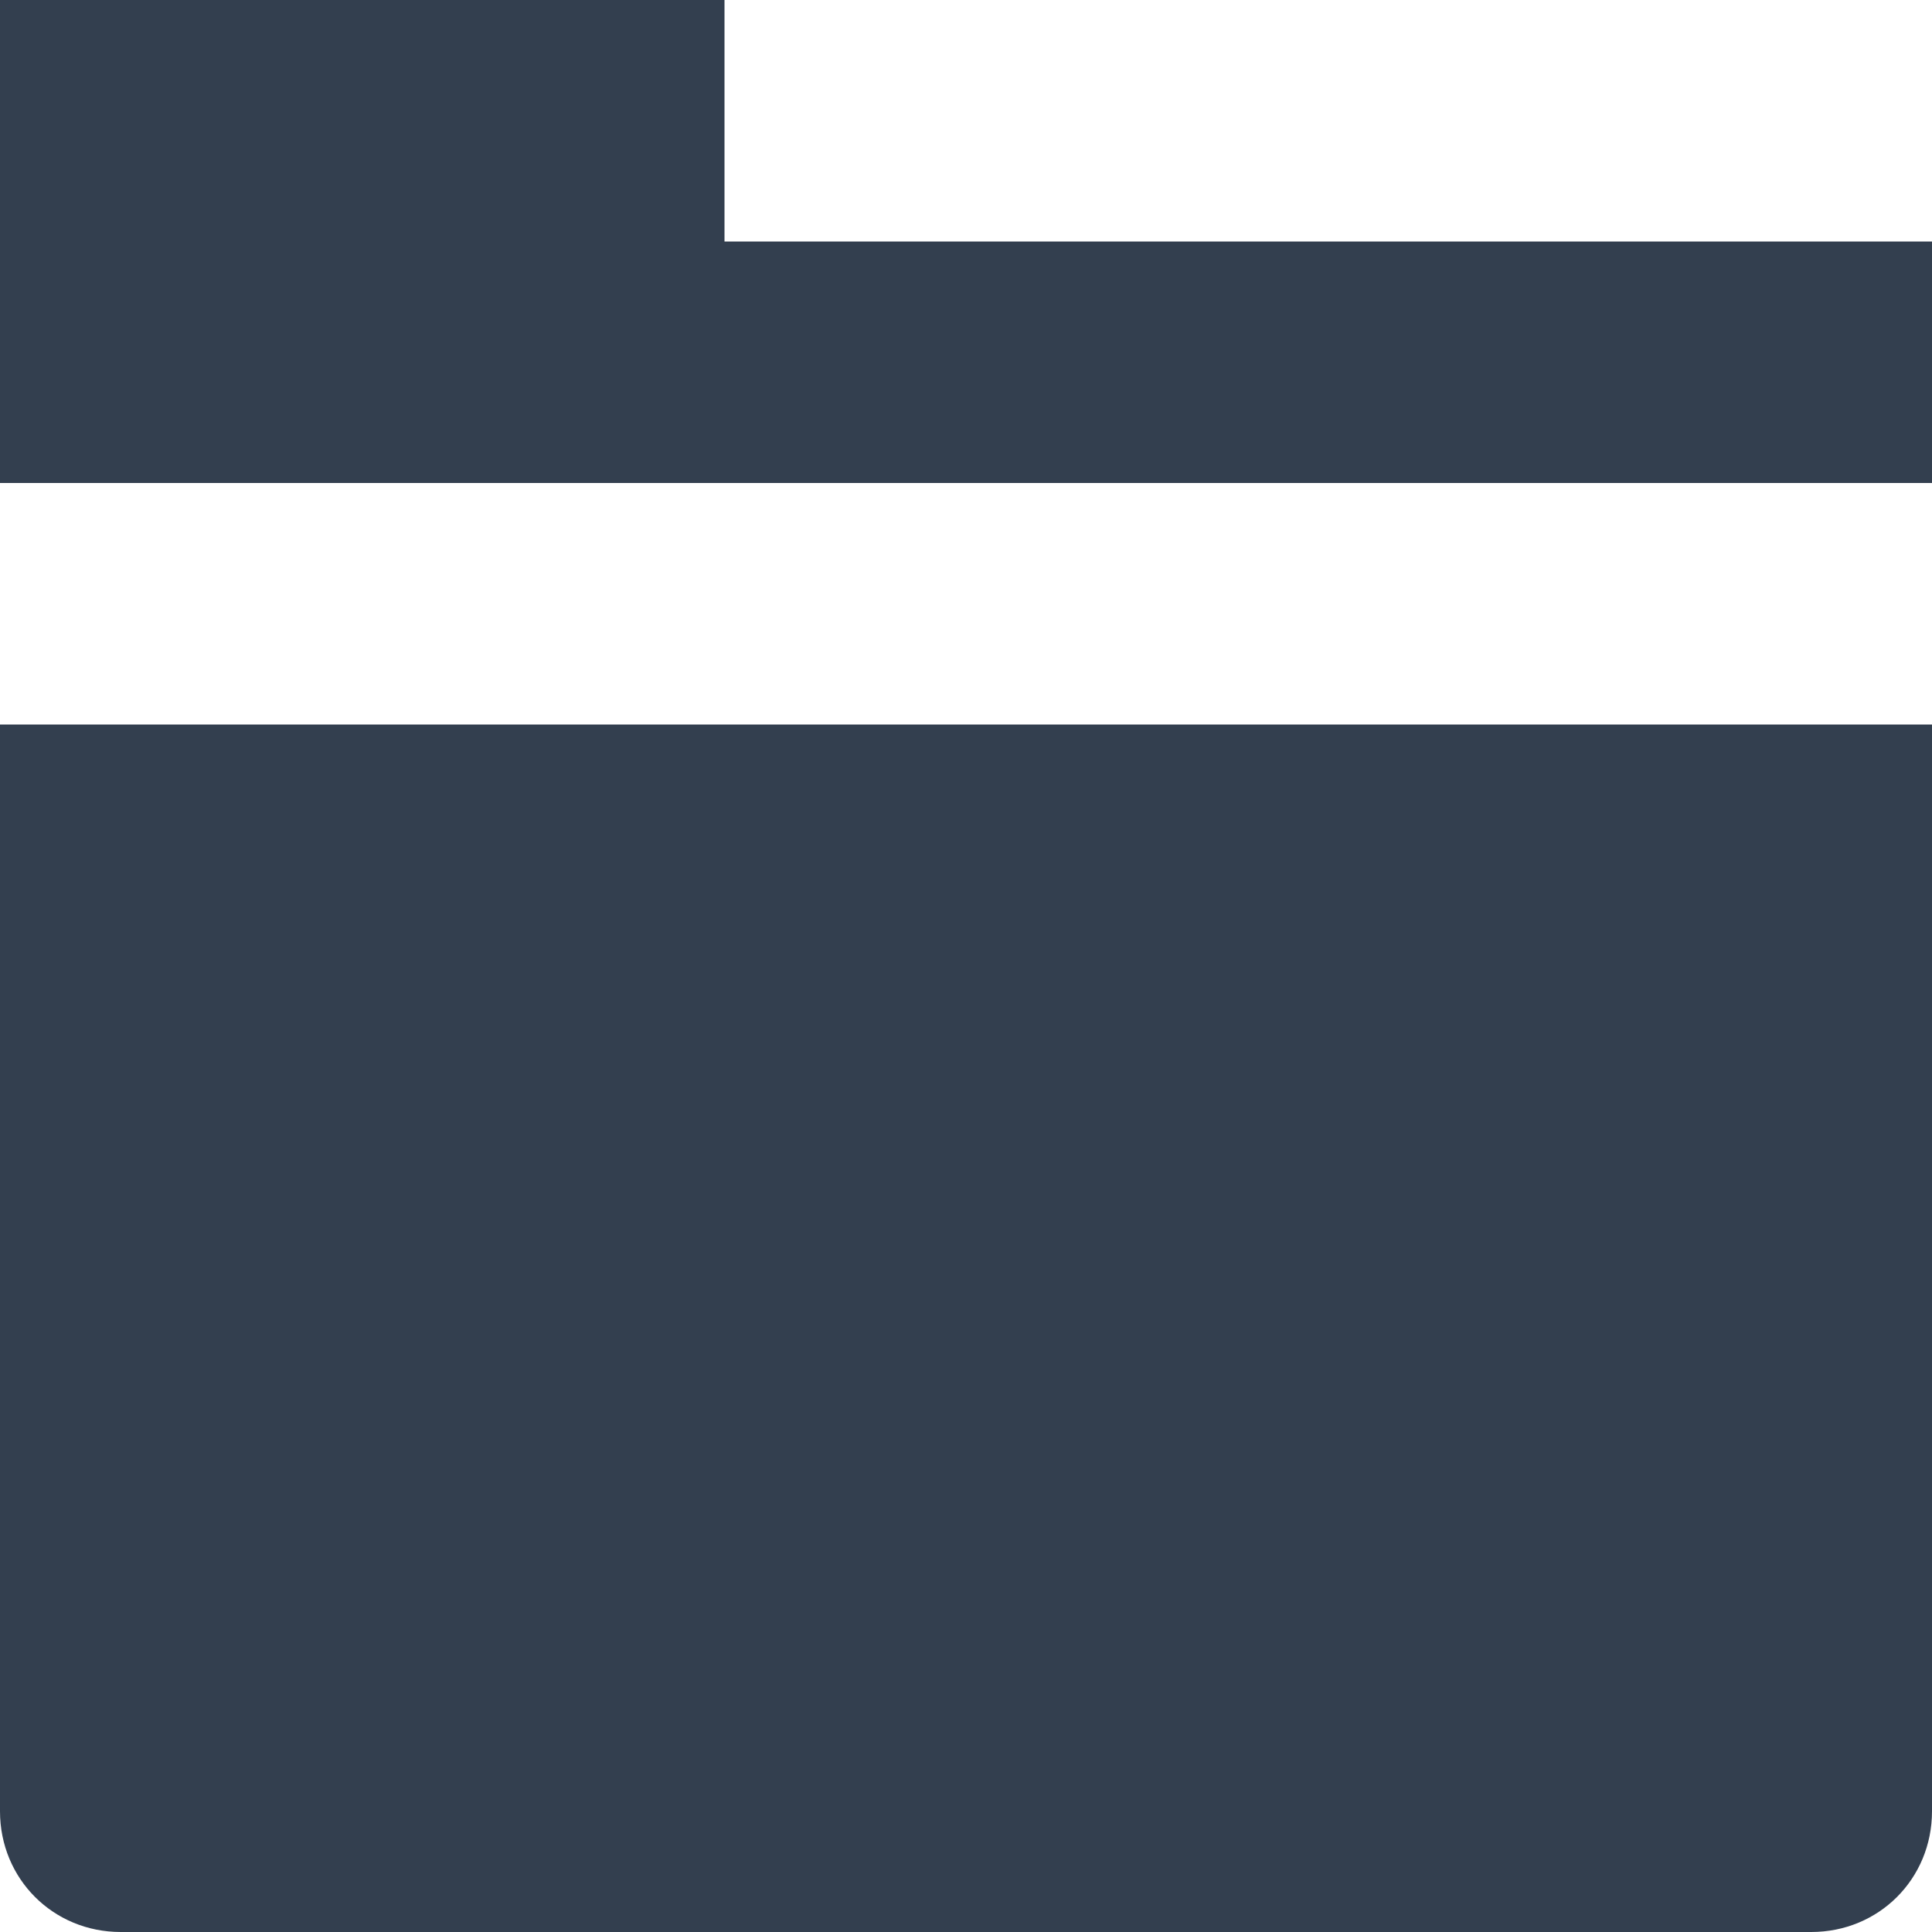
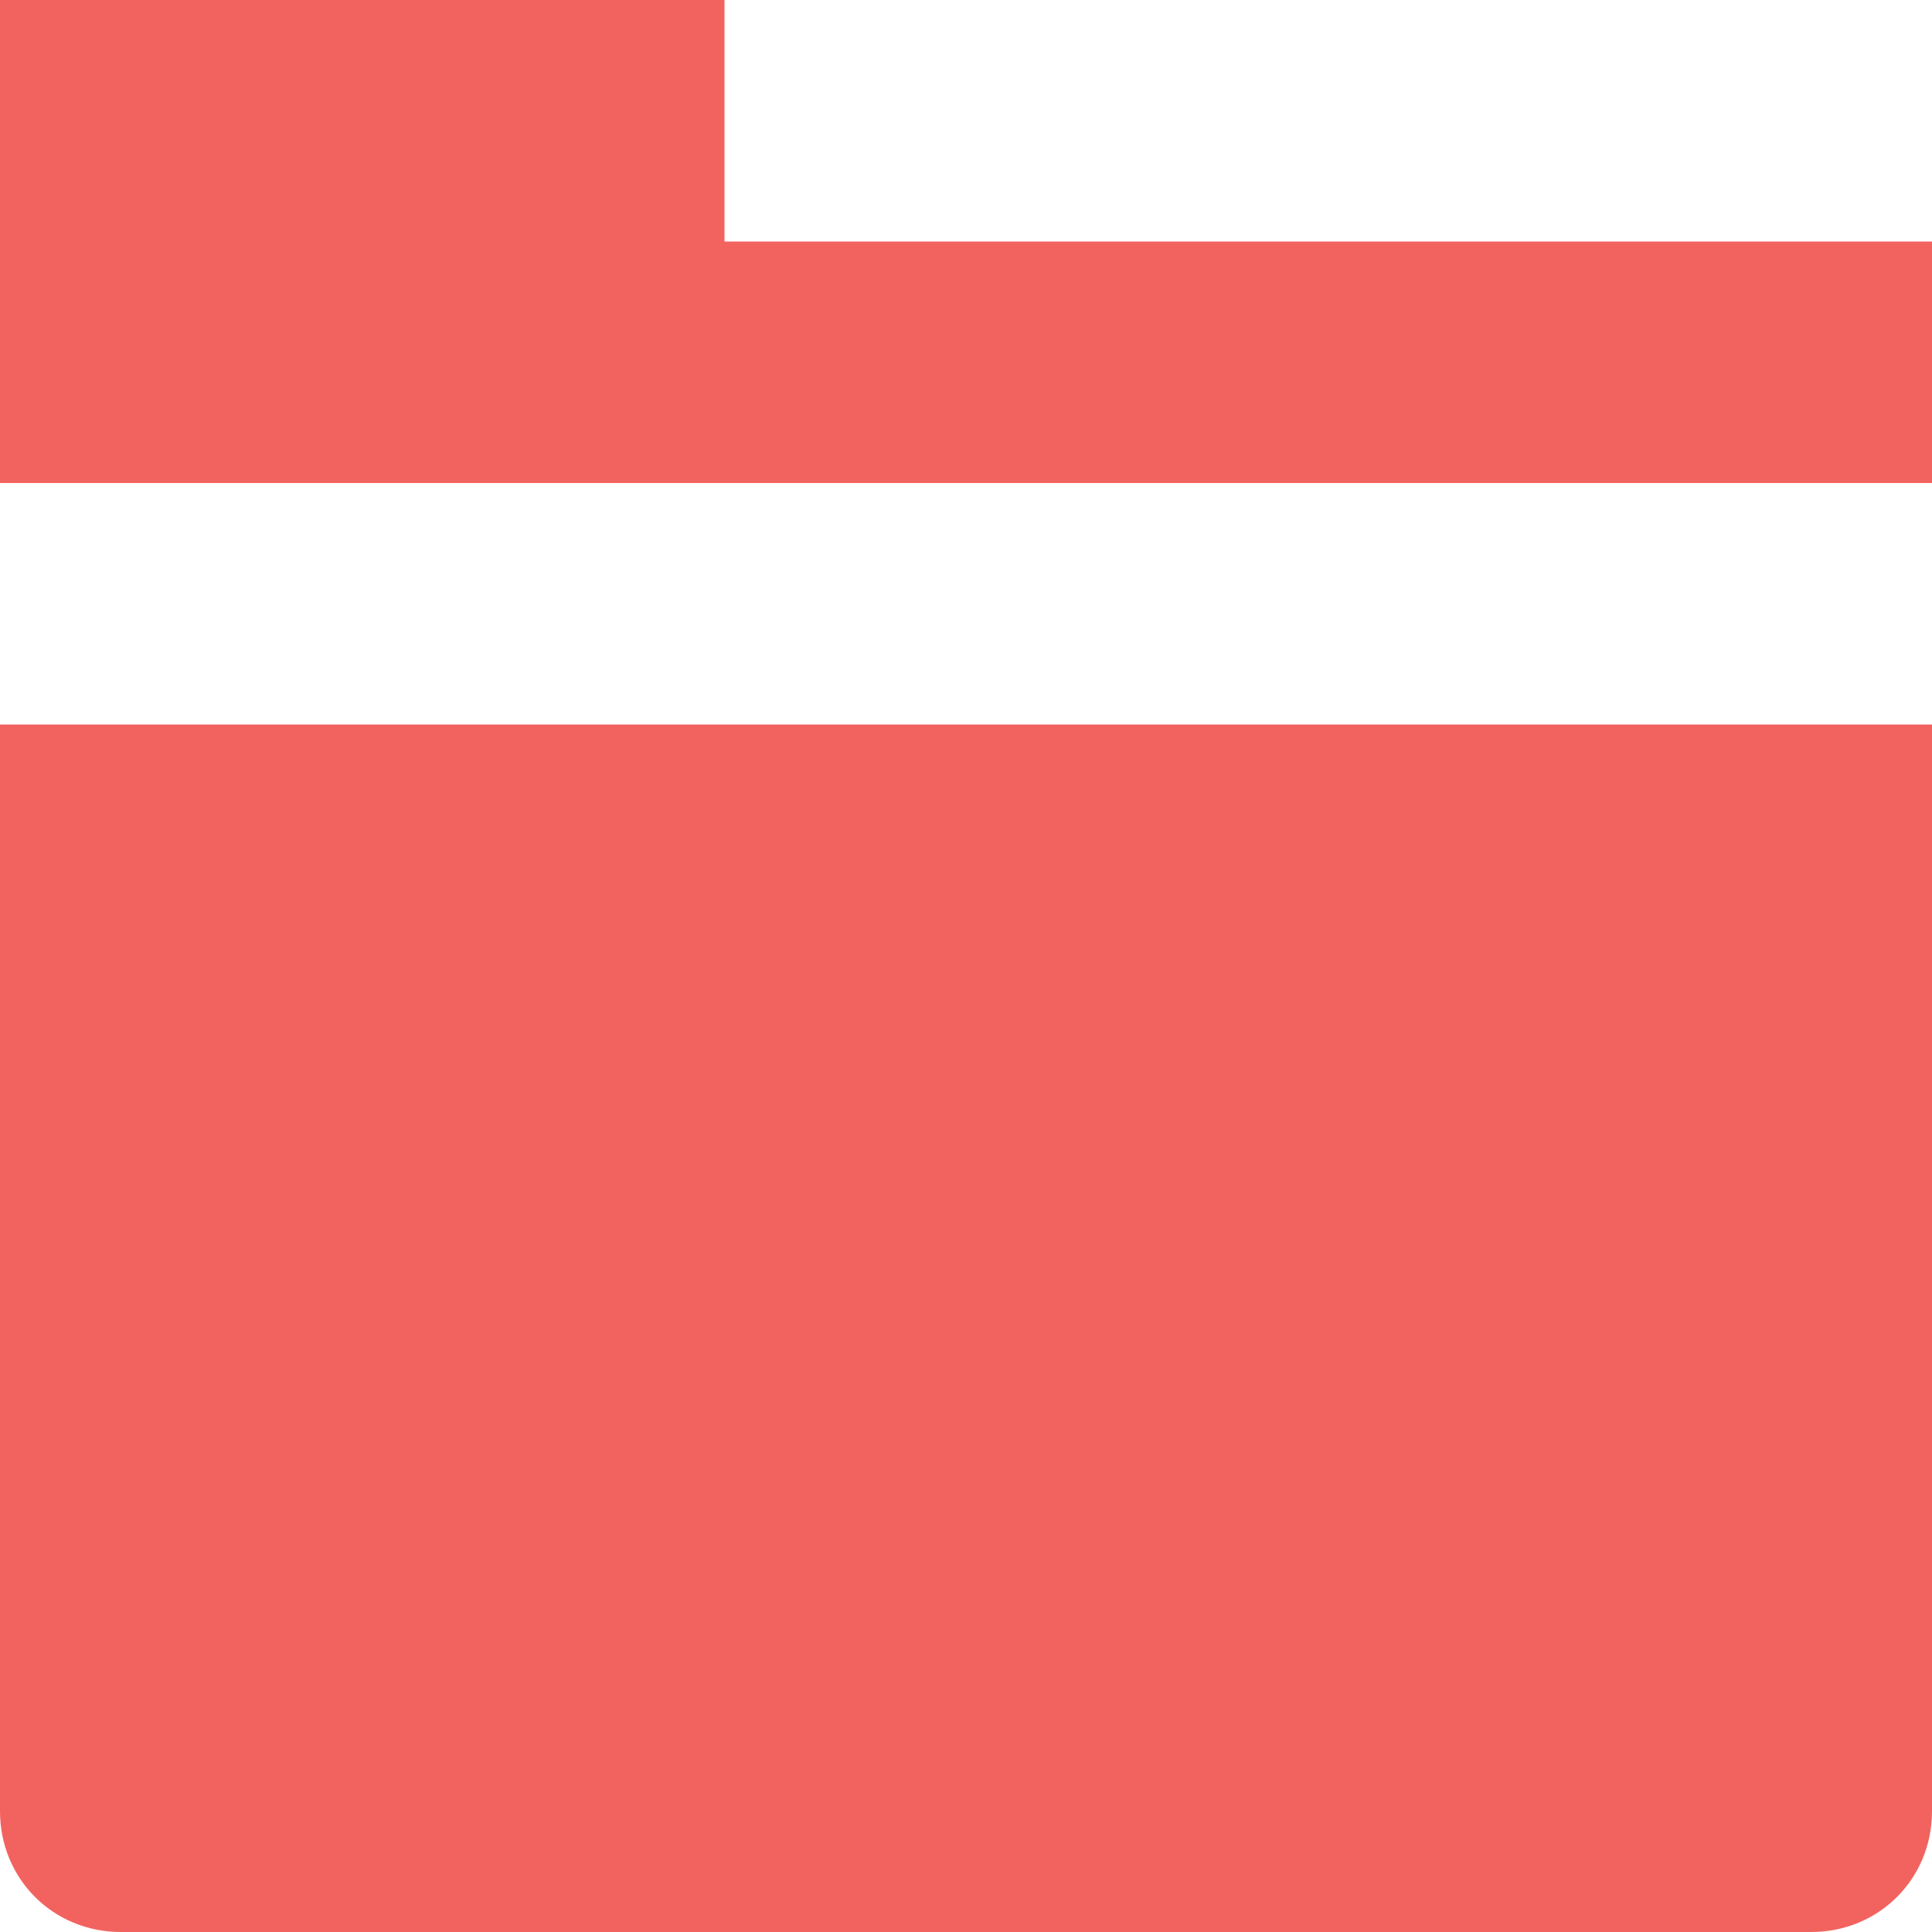
<svg xmlns="http://www.w3.org/2000/svg" width="8" height="8">
  <rect id="backgroundrect" width="100%" height="100%" x="0" y="0" fill="none" stroke="none" />
  <g class="currentLayer">
-     <path d="M0 0v2h8v-1h-5v-1h-3zm0 3v4.5c0 .28.22.5.5.5h7c.28 0 .5-.22.5-.5v-4.5h-8z" id="svg_1" class="selected" fill="#333F4F" fill-opacity="1" />
+     <path d="M0 0v2h8v-1h-5v-1h-3zm0 3v4.5c0 .28.22.5.5.5h7c.28 0 .5-.22.5-.5v-4.5h-8z" id="svg_1" class="selected" fill="#F2635F" fill-opacity="1" />
  </g>
</svg>
